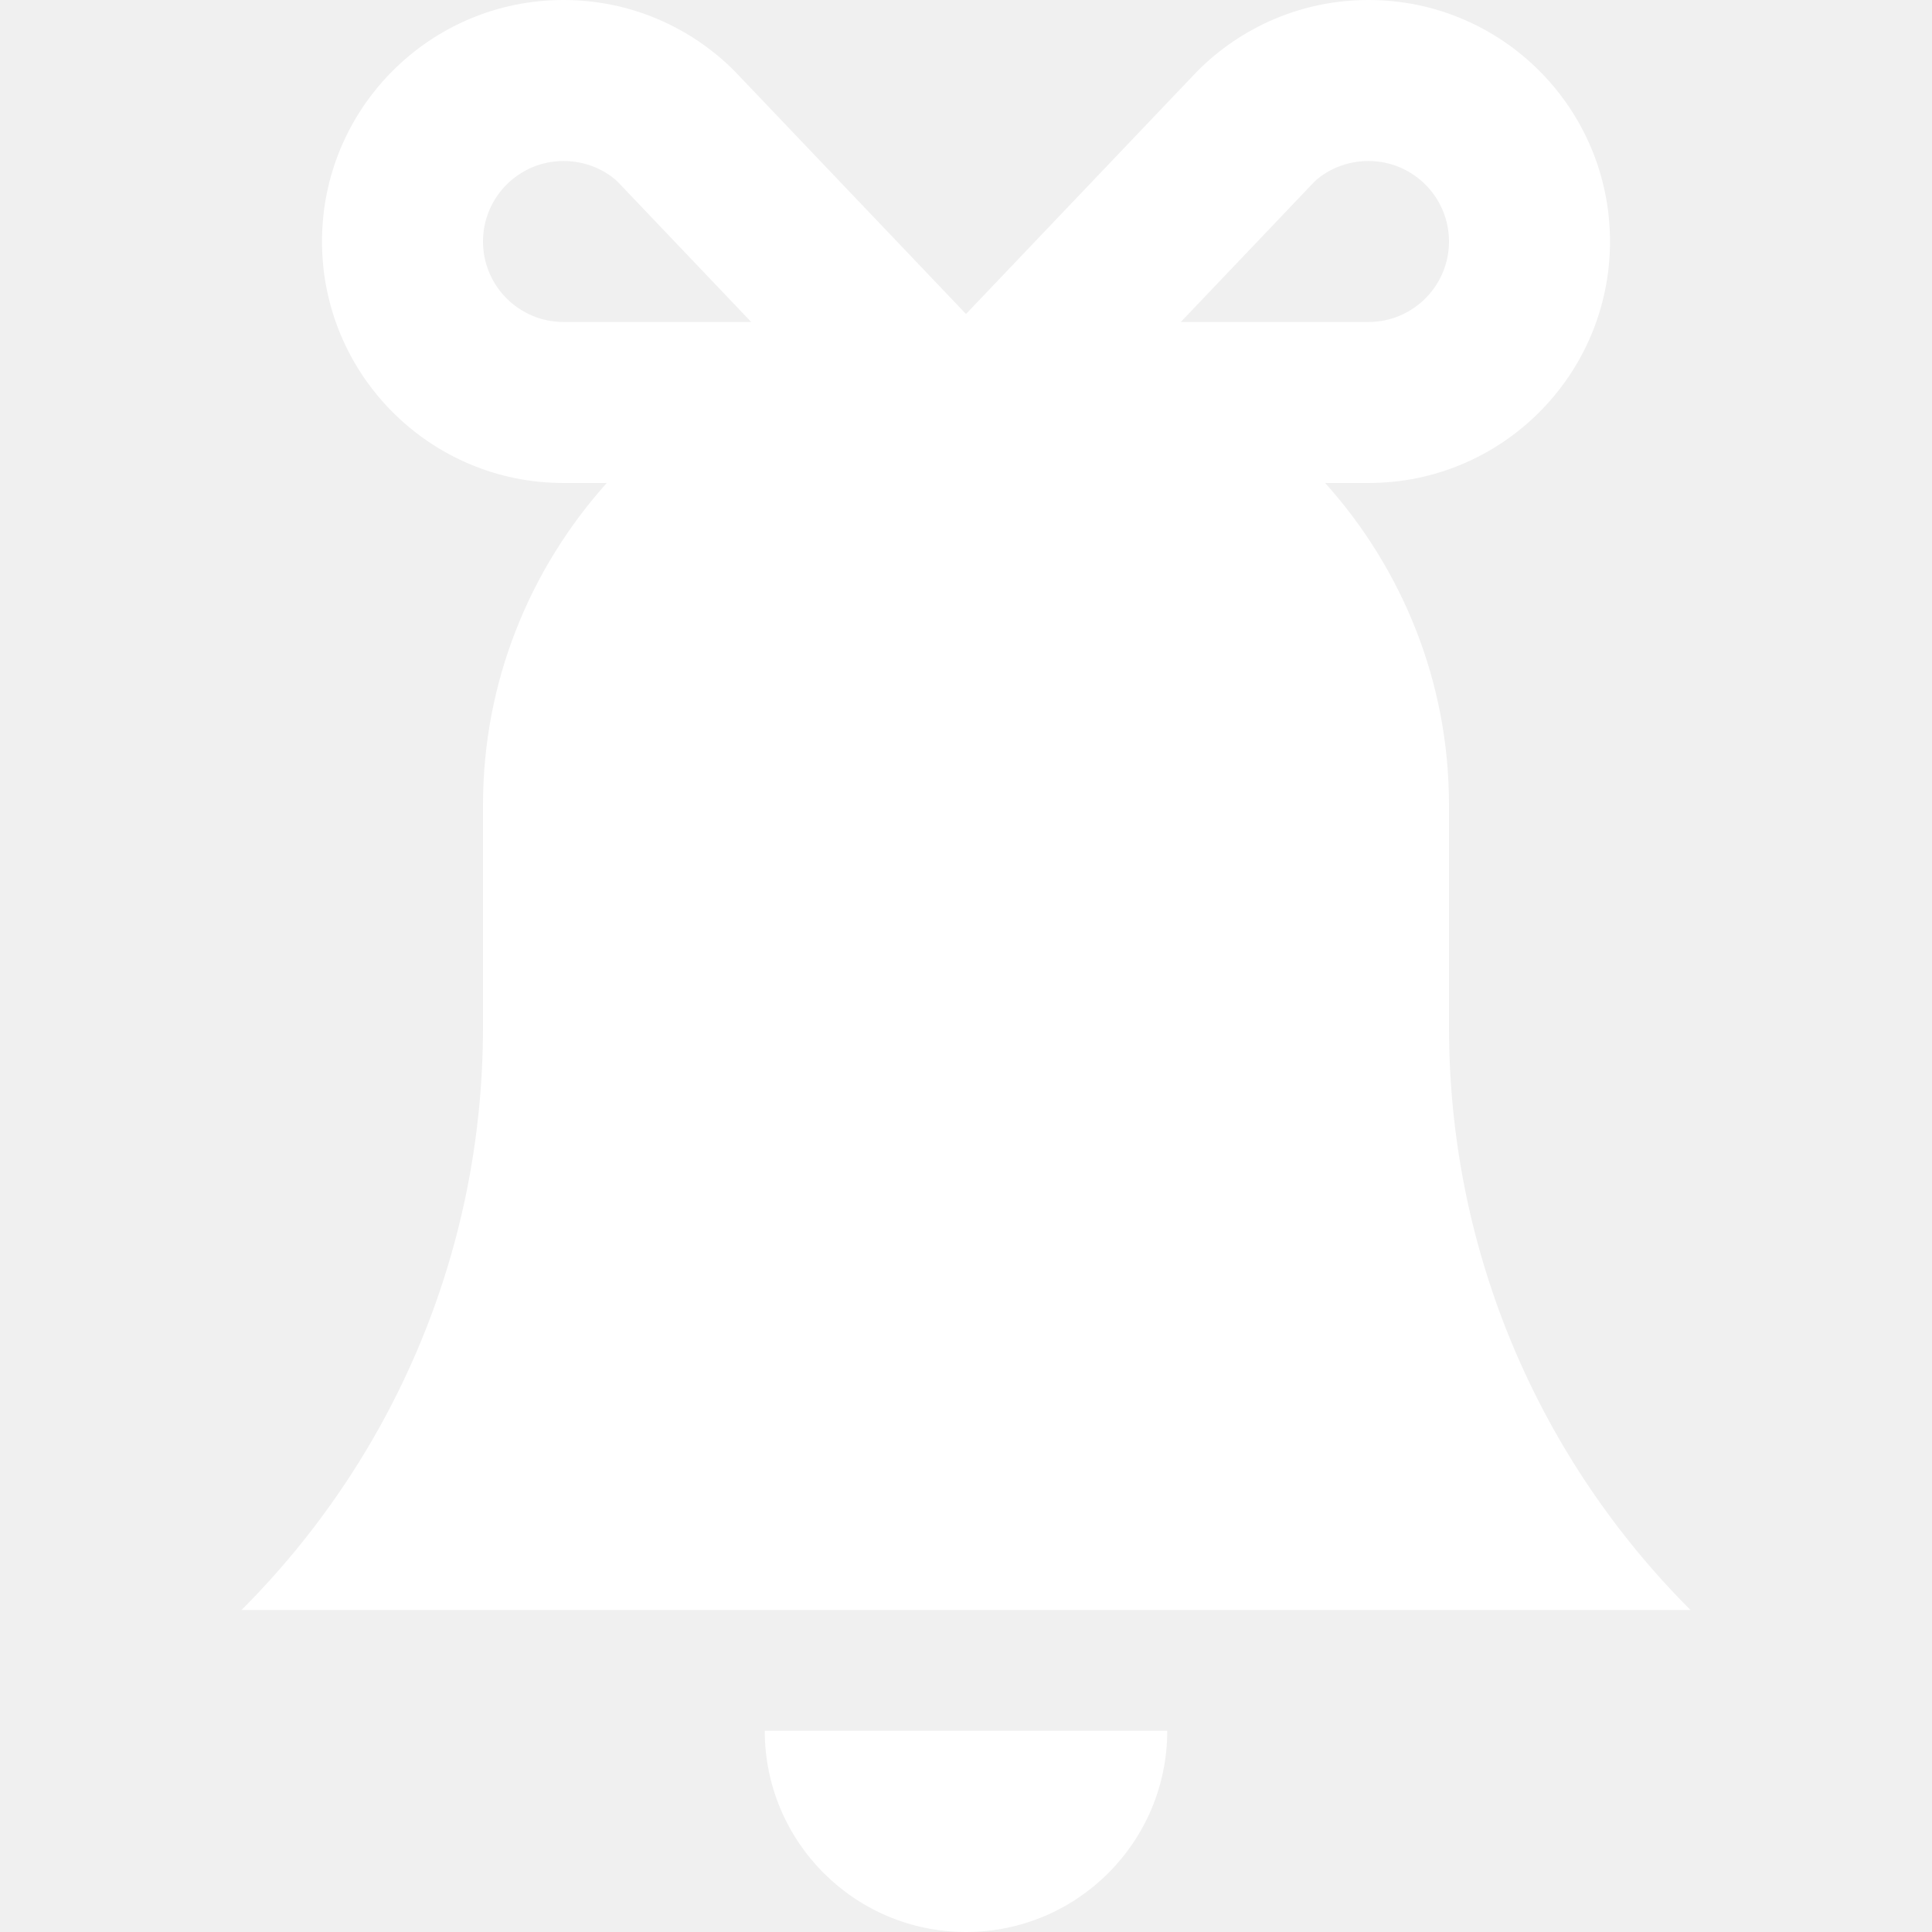
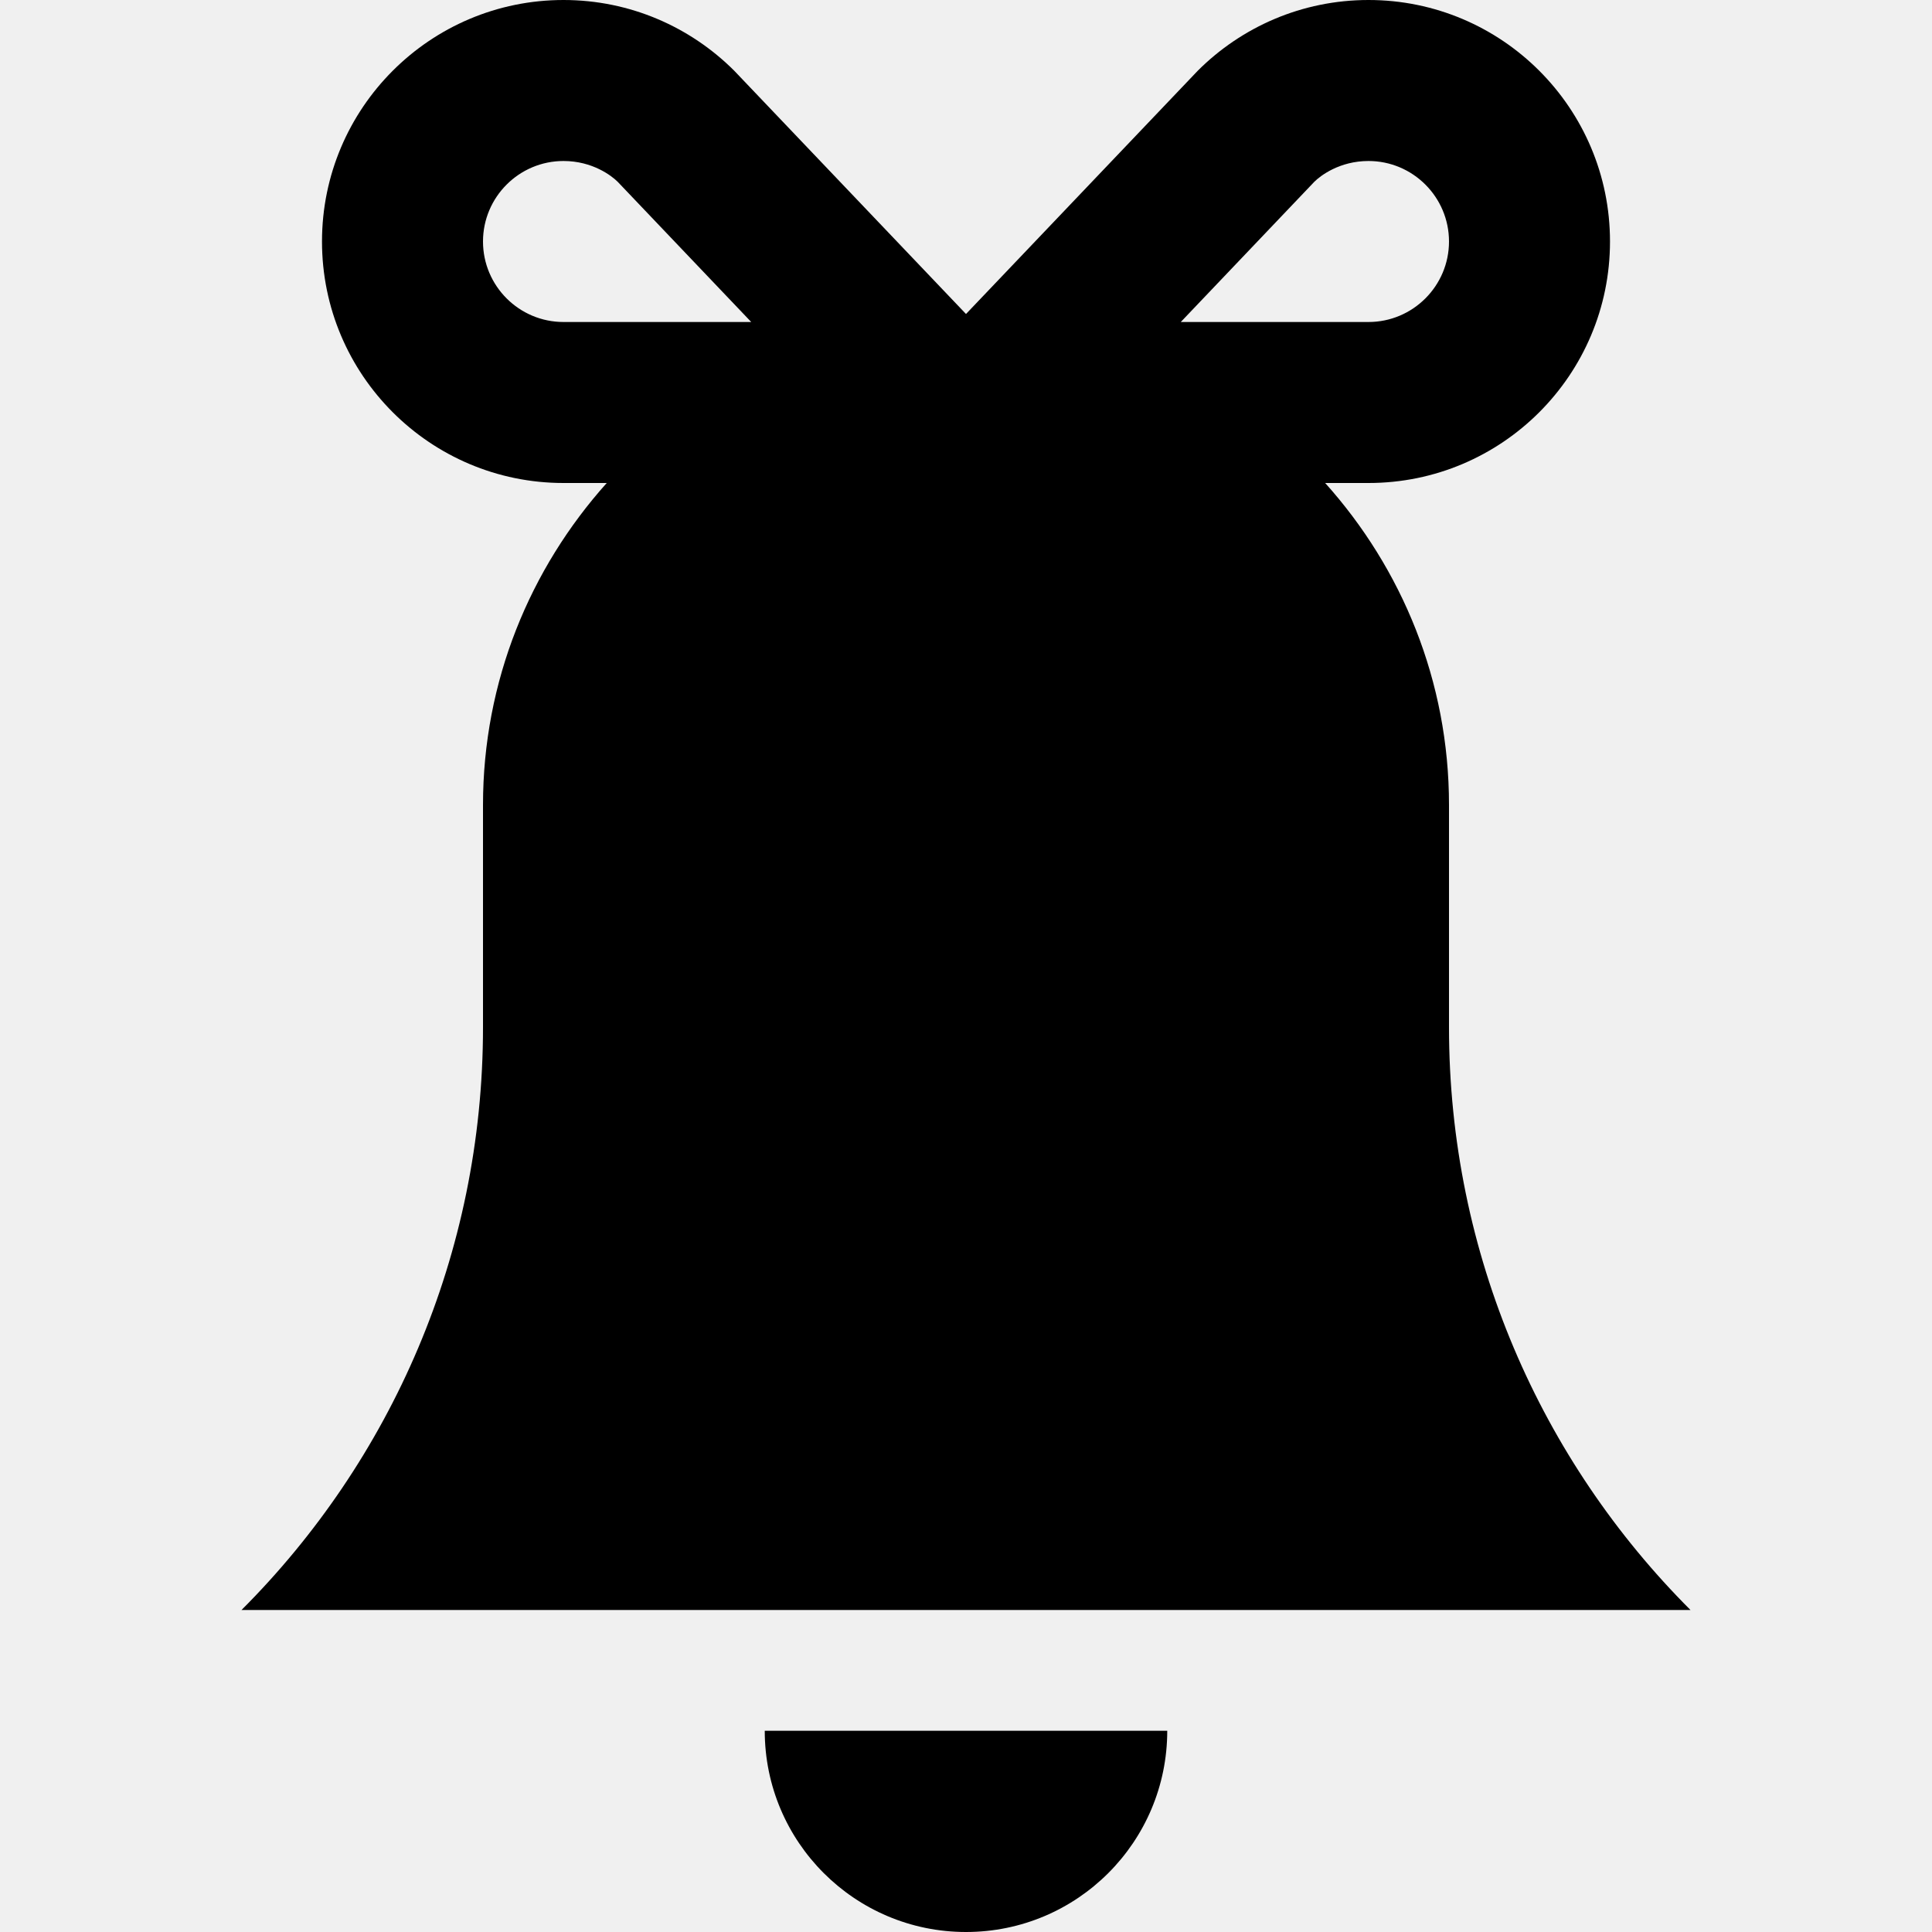
- <svg xmlns="http://www.w3.org/2000/svg" width="42" height="42" viewBox="0 0 42 42" fill="none">
-   <path d="M25.375 37.625C25.375 40.042 23.417 42 21 42C18.585 42 16.625 40.042 16.625 37.625H25.375Z" fill="white" />
-   <path d="M10.5 22.329C10.5 27.275 8.494 31.756 5.25 35H36.75C33.506 31.756 31.5 27.275 31.5 22.329V17.5C31.5 14.807 30.476 12.359 28.808 10.5H29.75C32.649 10.5 35 8.149 35 5.25C35 2.351 32.649 0 29.75 0C28.301 0 26.988 0.588 26.038 1.538L21 6.826L15.962 1.538C15.011 0.588 13.699 0 12.25 0C9.351 0 7 2.351 7 5.25C7 8.149 9.351 10.5 12.25 10.5H13.19C11.524 12.36 10.5 14.807 10.5 17.5V22.329ZM28.573 3.951C28.704 3.821 29.12 3.5 29.75 3.5C30.716 3.5 31.5 4.286 31.5 5.25C31.5 6.214 30.716 7 29.75 7H25.669L28.573 3.951ZM10.5 5.25C10.5 4.286 11.284 3.5 12.25 3.5C12.88 3.5 13.296 3.821 13.427 3.951L16.331 7H12.25C11.284 7 10.5 6.214 10.5 5.25Z" fill="white" />
+ <svg xmlns="http://www.w3.org/2000/svg" width="42" height="42" viewBox="0 0 42 42">
+   <path d="M25.375 37.625C25.375 40.042 23.417 42 21 42C18.585 42 16.625 40.042 16.625 37.625H25.375Z" />
+   <path d="M10.5 22.329C10.5 27.275 8.494 31.756 5.25 35H36.75C33.506 31.756 31.5 27.275 31.5 22.329V17.5C31.5 14.807 30.476 12.359 28.808 10.5H29.75C32.649 10.5 35 8.149 35 5.25C35 2.351 32.649 0 29.75 0C28.301 0 26.988 0.588 26.038 1.538L21 6.826L15.962 1.538C15.011 0.588 13.699 0 12.25 0C9.351 0 7 2.351 7 5.25C7 8.149 9.351 10.5 12.25 10.5H13.19C11.524 12.36 10.5 14.807 10.5 17.5V22.329ZM28.573 3.951C28.704 3.821 29.12 3.5 29.75 3.5C30.716 3.5 31.5 4.286 31.5 5.25C31.5 6.214 30.716 7 29.75 7H25.669L28.573 3.951ZM10.5 5.25C10.5 4.286 11.284 3.5 12.25 3.5C12.88 3.5 13.296 3.821 13.427 3.951L16.331 7H12.25C11.284 7 10.5 6.214 10.5 5.25Z" />
</svg>
